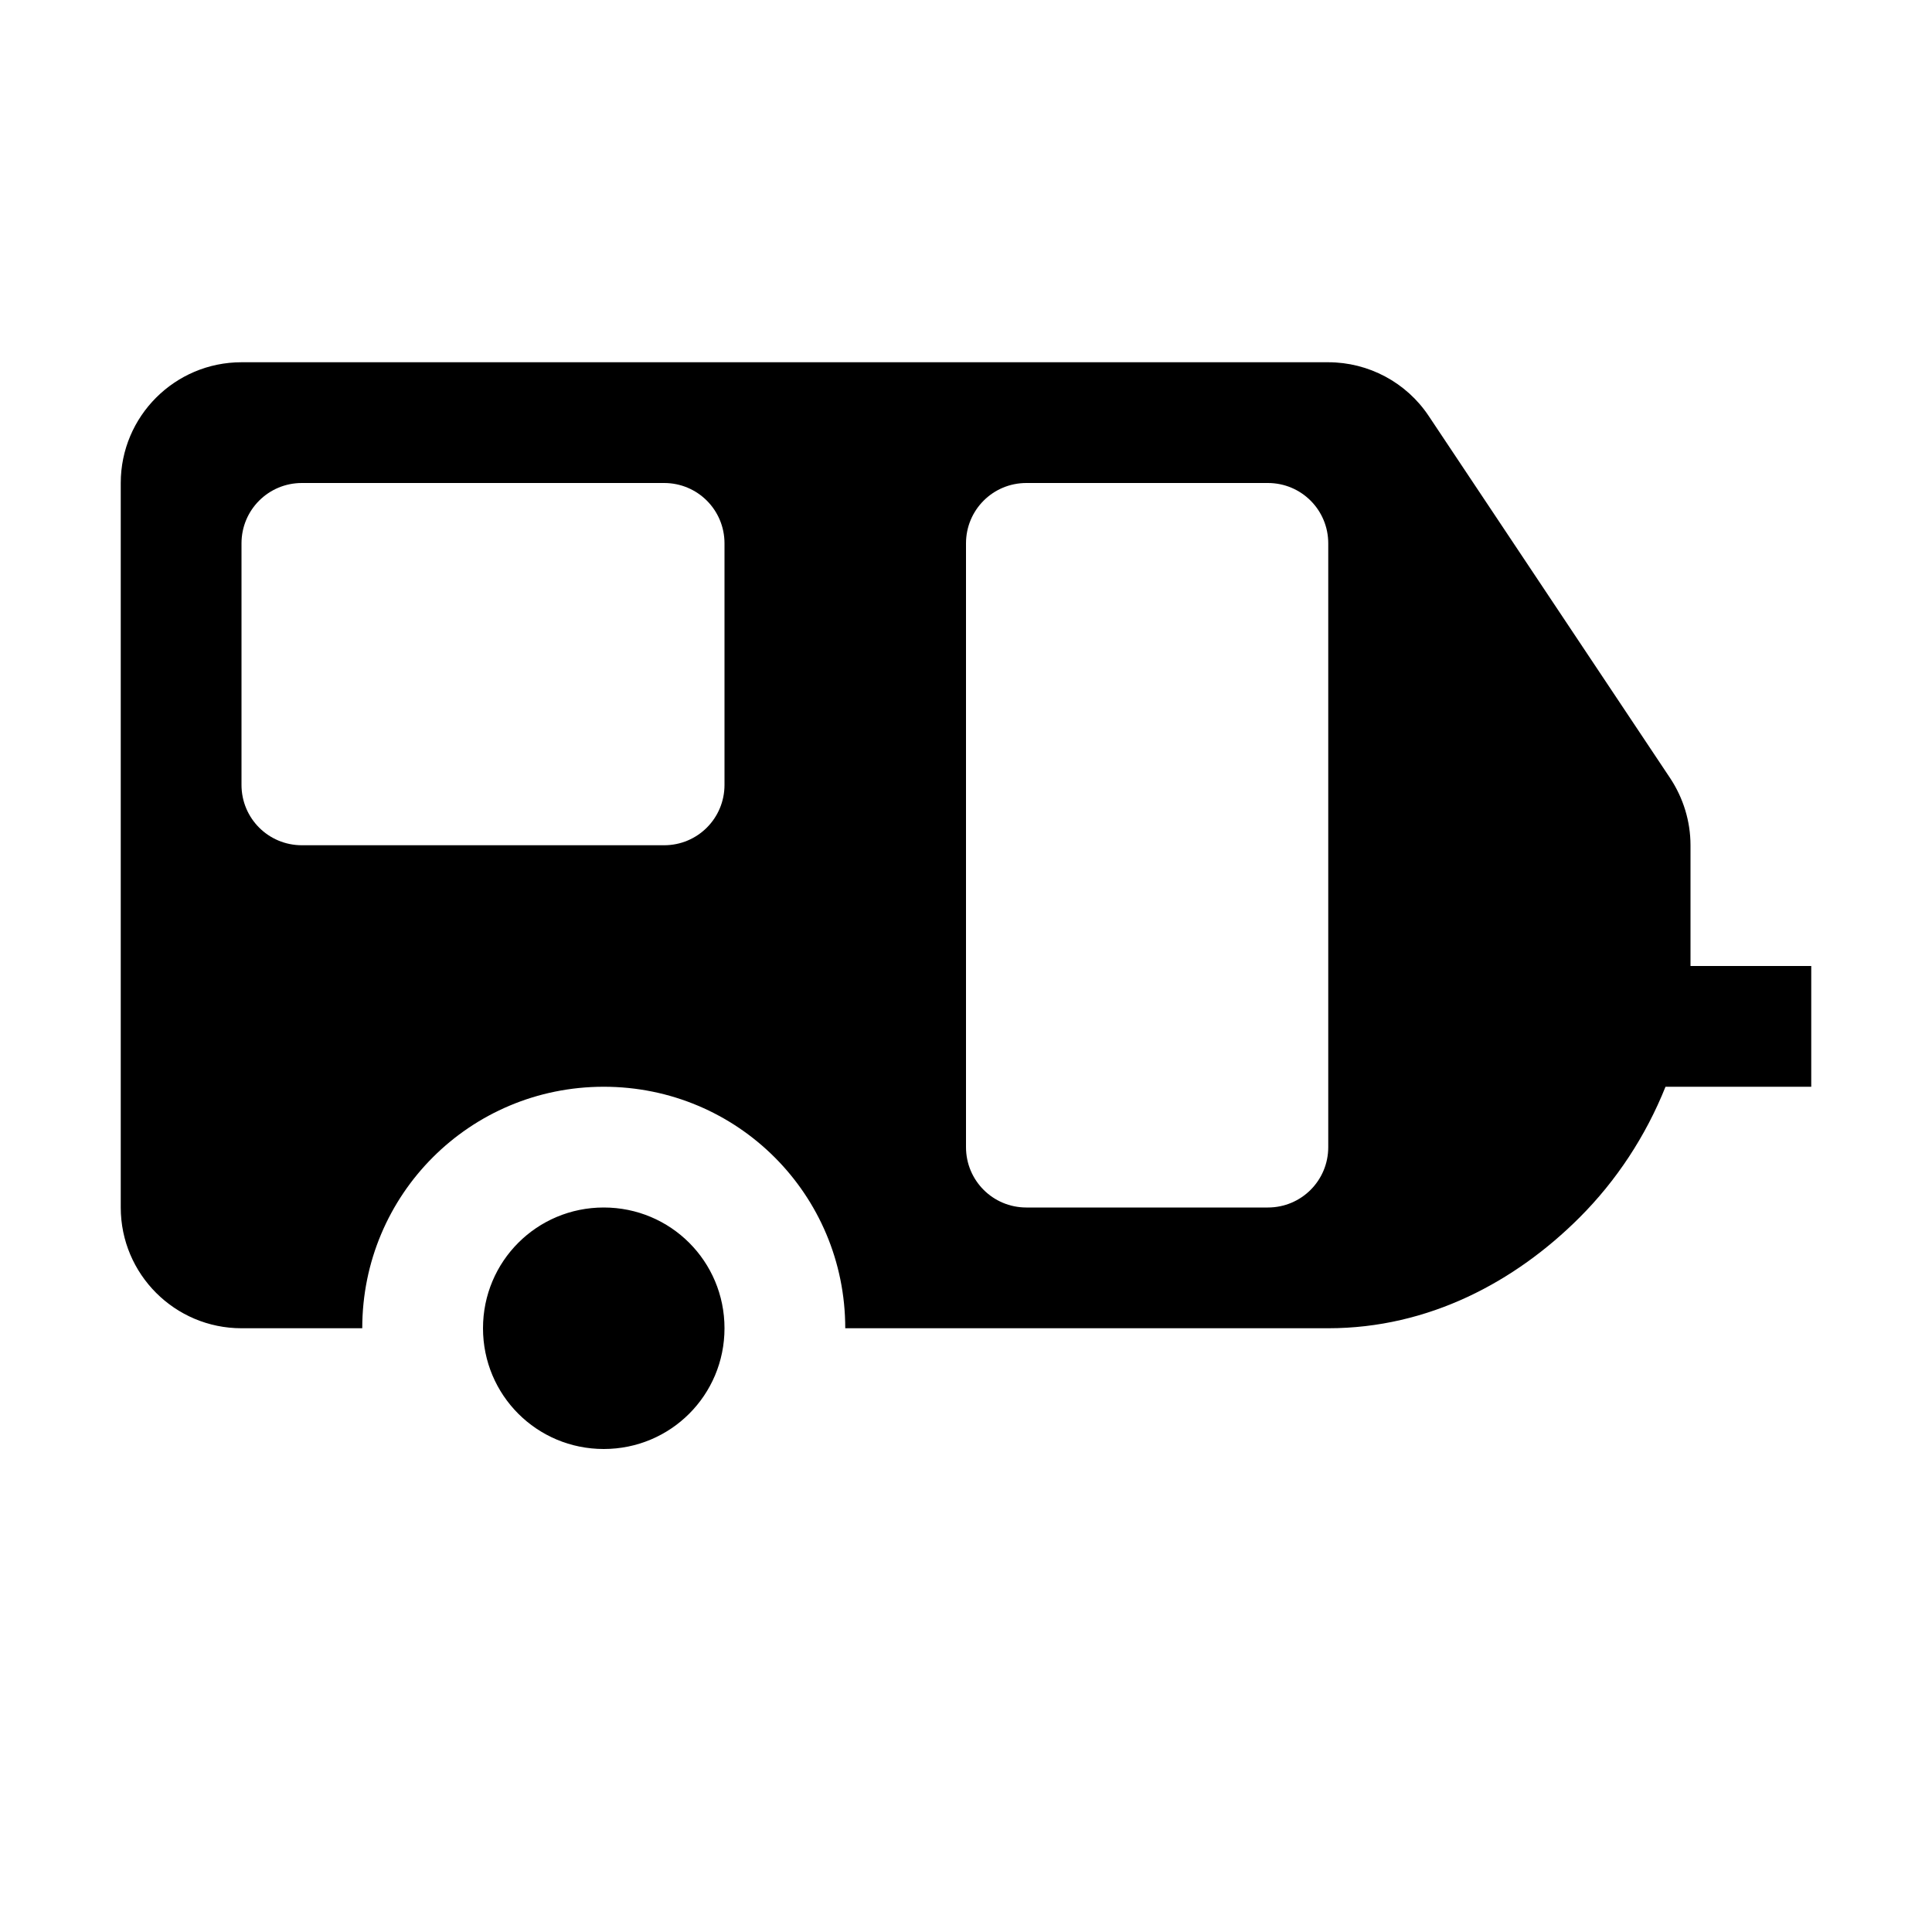
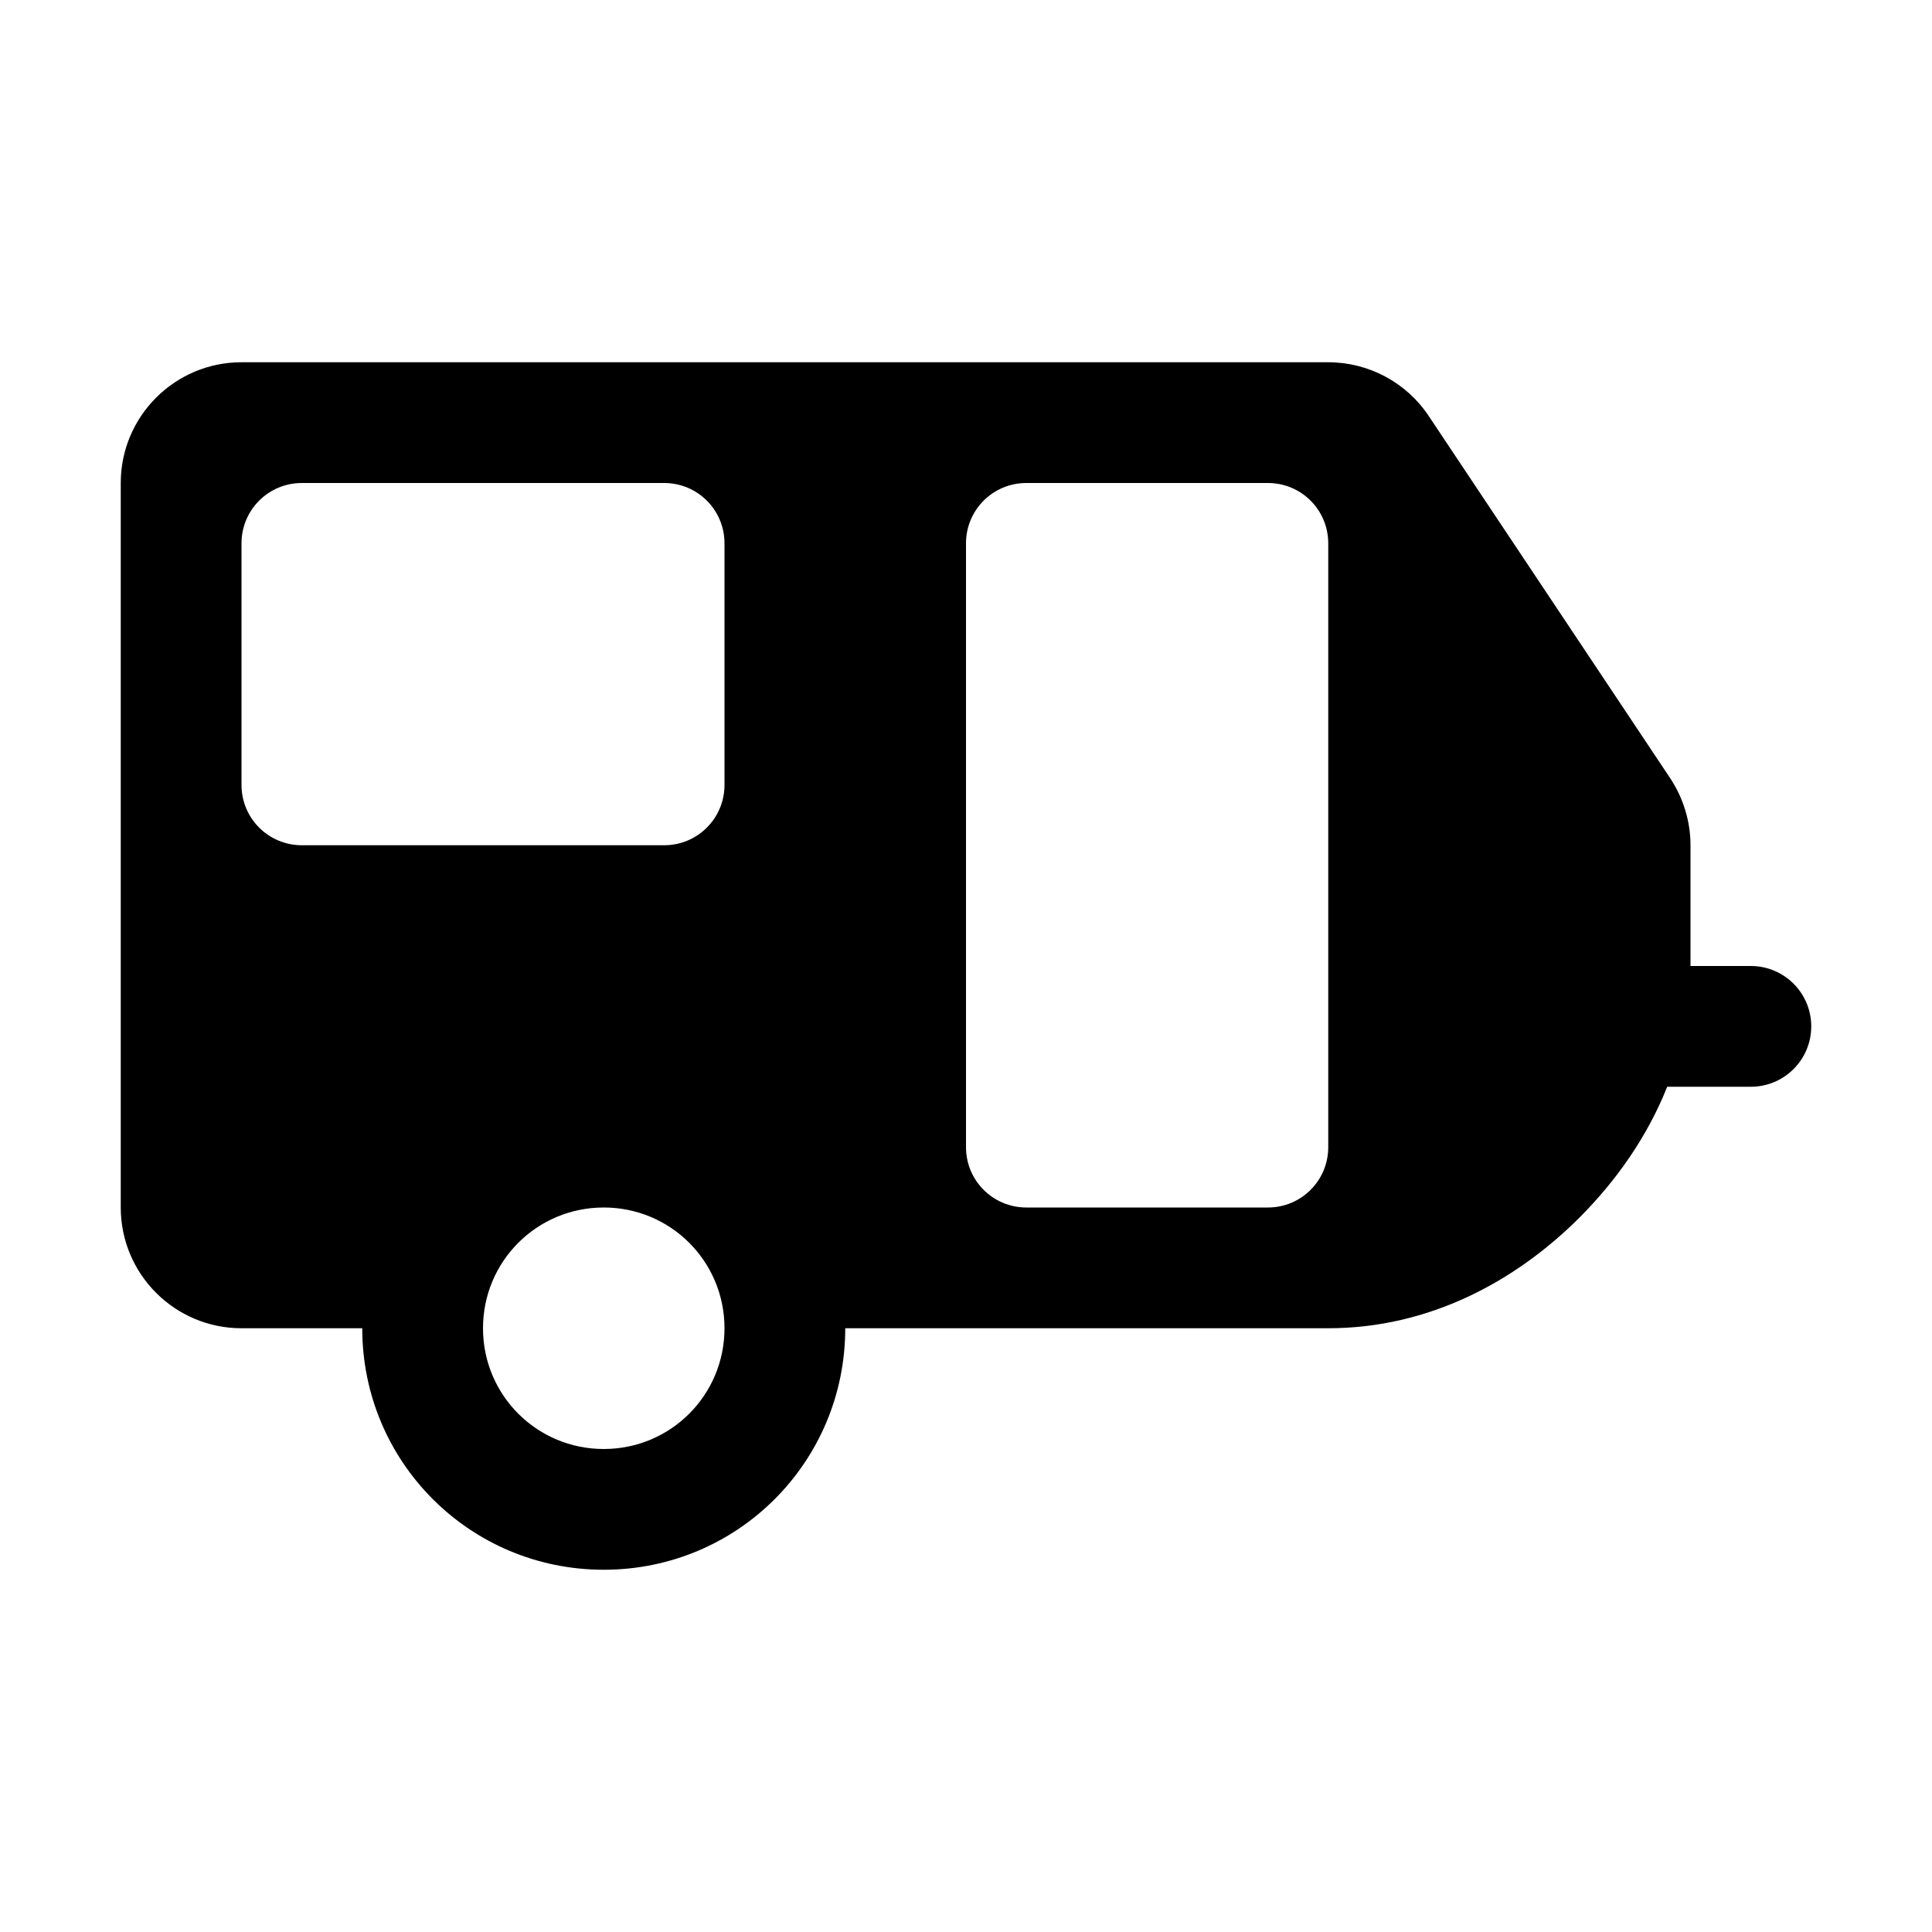
<svg xmlns="http://www.w3.org/2000/svg" width="16" height="16">
-   <path d="M 2.0,3.0 C 1.448,3 1,3.448 1.0,4.0 L 1.0,10.0 C 1,10.552 1.448,11 2.0,11.0 L 3.0,11.0 C 3.0,9.892 3.892,9.0 5.0,9.0 C 6.108,9.0 7.0,9.892 7.0,11.0 L 11.0,11.0 C 11.833,11.0 12.55,10.614 13.082,10.082 C 13.385,9.779 13.629,9.41 13.793,9.0 L 15.0,9.0 L 15.0,8.0 L 14.0,8.0 L 14.0,7.0 C 14.0,6.803 13.941,6.61 13.832,6.445 L 11.832,3.445 C 11.647,3.167 11.334,3.0 11.0,3.0 L 2.0,3.0 M 2.5,4.0 L 5.5,4.0 C 5.777,4.0 6.0,4.223 6.0,4.5 L 6.0,6.5 C 6.0,6.777 5.777,7.0 5.5,7.0 L 2.5,7.0 C 2.223,7.0 2.0,6.777 2.0,6.5 L 2.0,4.5 C 2.0,4.223 2.223,4.0 2.5,4.0 M 8.5,4.0 L 10.5,4.0 C 10.777,4.0 11.0,4.223 11.0,4.5 L 11.0,9.5 C 11.0,9.777 10.777,10.0 10.5,10.0 L 8.5,10.0 C 8.223,10.0 8.0,9.777 8.0,9.5 L 8.0,4.5 C 8.0,4.223 8.223,4.0 8.5,4.0 M 5.0,10.0 C 4.446,10.0 4.0,10.446 4.0,11.0 C 4.0,11.554 4.446,12.0 5.0,12.0 C 5.554,12.0 6.0,11.554 6.0,11.0 C 6.0,10.446 5.554,10.0 5.0,10.0" fill="#000" />
+   <path d="M 2.0,3.0 C 1.448,3 1,3.448 1.0,4.0 L 1.0,10.0 C 1,10.552 1.448,11 2.0,11.0 L 3.0,11.0 C 3.0,12.108 3.892,13.0 5.0,13.0 C 6.108,13.0 7.0,12.108 7.0,11.0 L 11.0,11.0 C 11.833,11.0 12.55,10.614 13.082,10.082 C 13.386,9.777 13.643,9.413 13.807,9.0 L 14.5,9.0 C 14.776,9.0 15.0,8.776 15.0,8.5 C 15.0,8.224 14.776,8.0 14.5,8.0 L 14.0,8.0 L 14.0,7.0 C 14.0,6.803 13.941,6.61 13.832,6.445 L 11.832,3.445 C 11.647,3.167 11.334,3.0 11.0,3.0 L 2.0,3.0 M 2.5,4.0 L 5.5,4.0 C 5.777,4.0 6.0,4.223 6.0,4.5 L 6.0,6.5 C 6.0,6.777 5.777,7.0 5.5,7.0 L 2.5,7.0 C 2.223,7.0 2.0,6.777 2.0,6.5 L 2.0,4.5 C 2.0,4.223 2.223,4.0 2.5,4.0 M 8.5,4.0 L 10.5,4.0 C 10.777,4.0 11.0,4.223 11.0,4.5 L 11.0,9.5 C 11.0,9.777 10.777,10.0 10.5,10.0 L 8.5,10.0 C 8.223,10.0 8.0,9.777 8.0,9.5 L 8.0,4.5 C 8.0,4.223 8.223,4.0 8.5,4.0 M 5.0,10.0 C 5.554,10.0 6.0,10.446 6.0,11.0 C 6.0,11.554 5.554,12.0 5.0,12.0 C 4.446,12.0 4.0,11.554 4.0,11.0 C 4.0,10.446 4.446,10.0 5.0,10.0" fill="#000" />
</svg>
